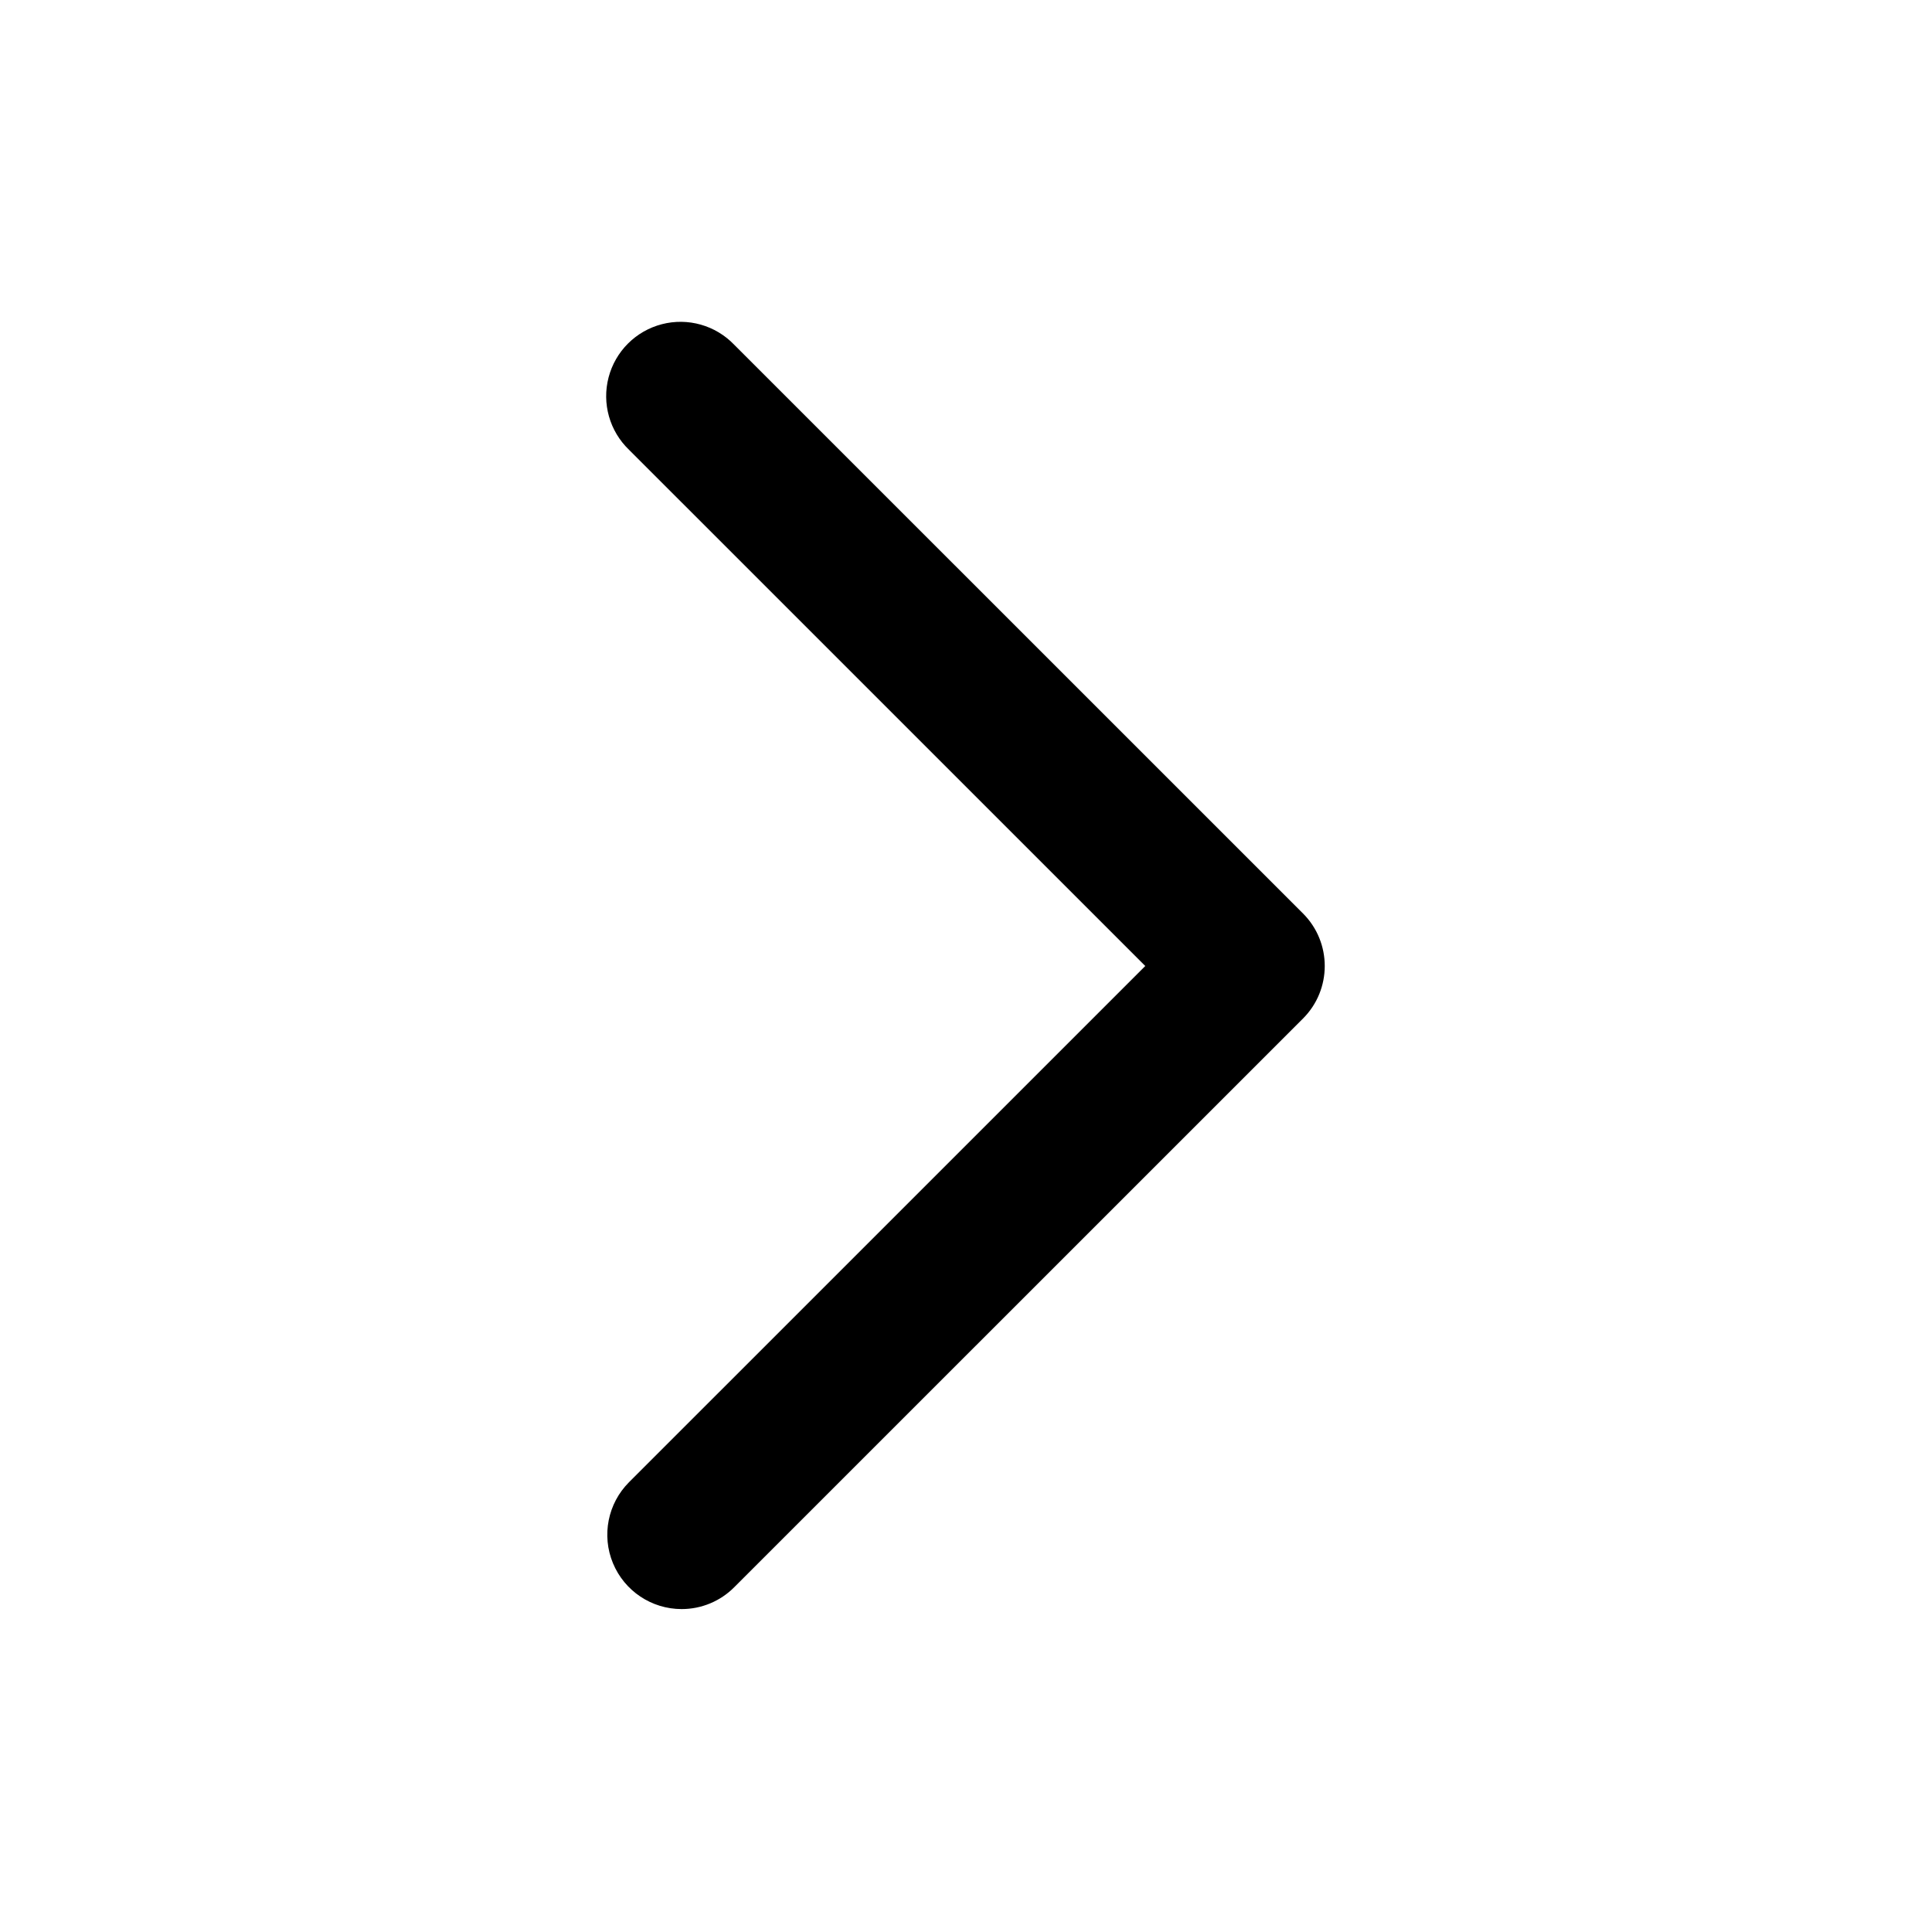
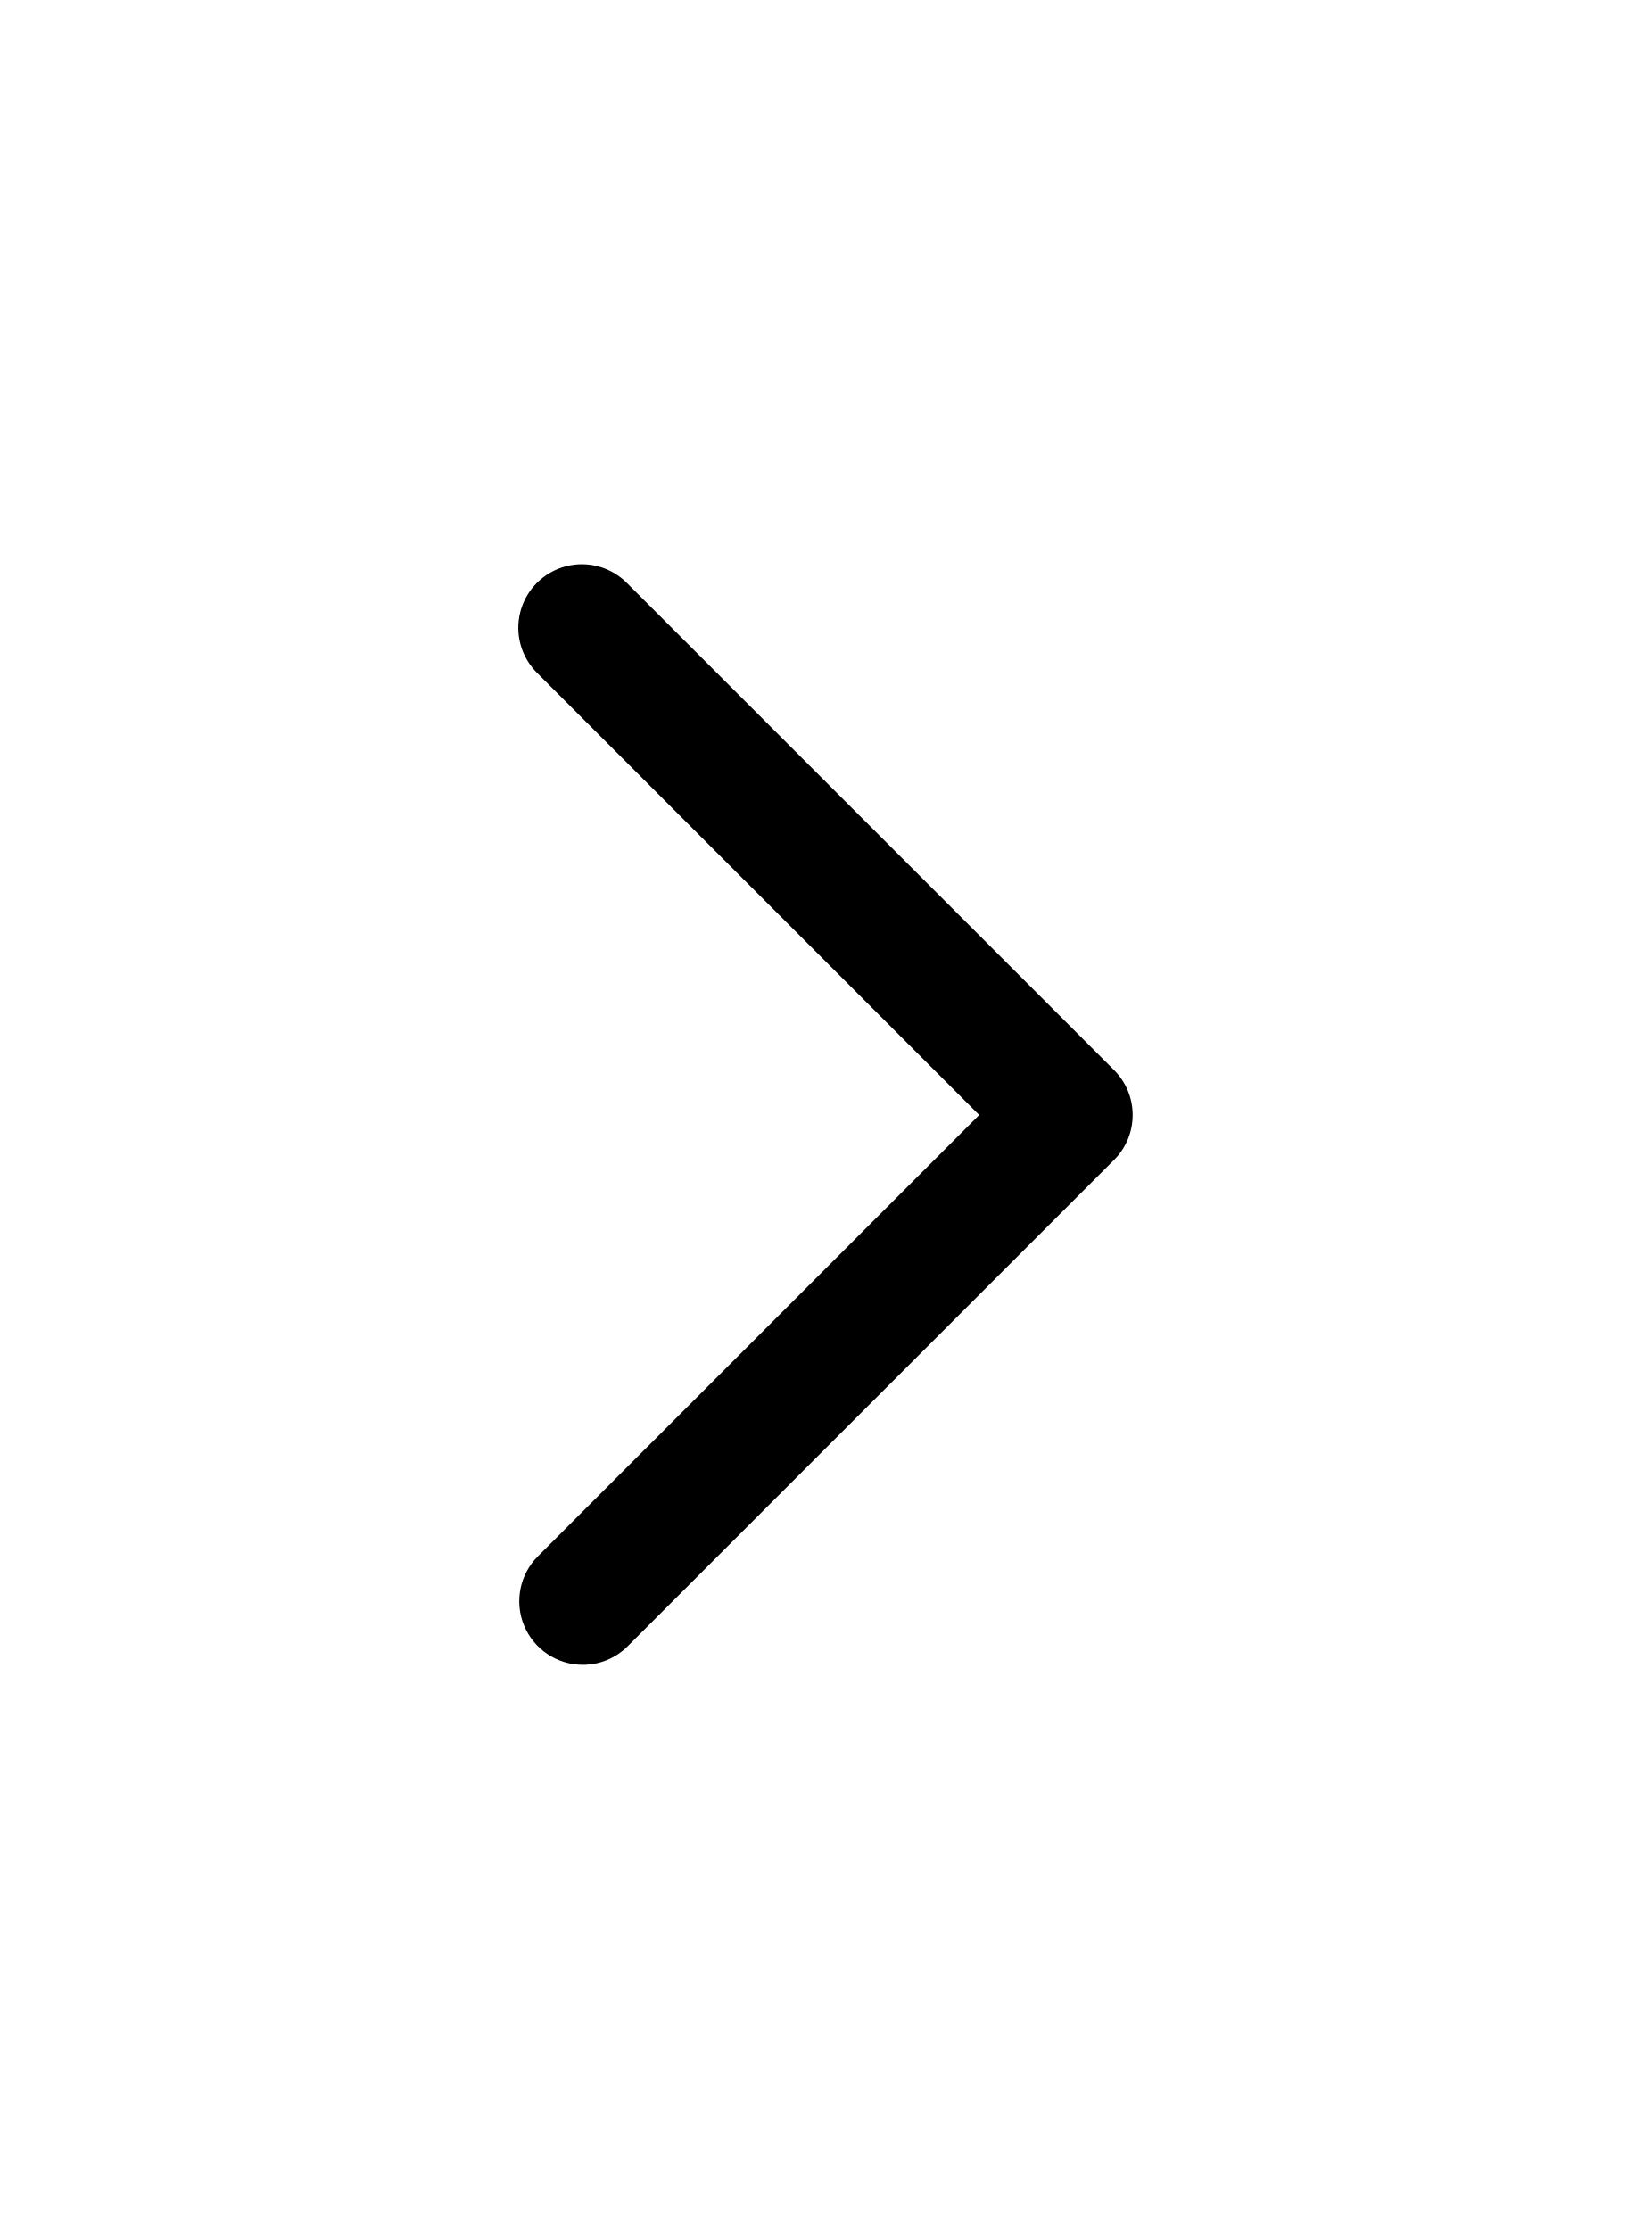
- <svg xmlns="http://www.w3.org/2000/svg" id="ds44-icons" viewBox="0 0 480 480">
+ <svg xmlns="http://www.w3.org/2000/svg" id="ds44-icons" viewBox="0 0 480 480" width="20px" height="27px" style="padding-top: 7px">
  <g id="right">
    <g id="Tracé_1133" data-name="Tracé 1133">
      <path d="M169.34,399.77a18.47,18.47,0,0,1-13.06-31.52L284.54,240,156.28,111.75A18.47,18.47,0,1,1,182.4,85.64l141.32,141.3a18.47,18.47,0,0,1,0,26.12L182.4,394.36A18.4,18.4,0,0,1,169.34,399.77Z" />
    </g>
  </g>
</svg>
